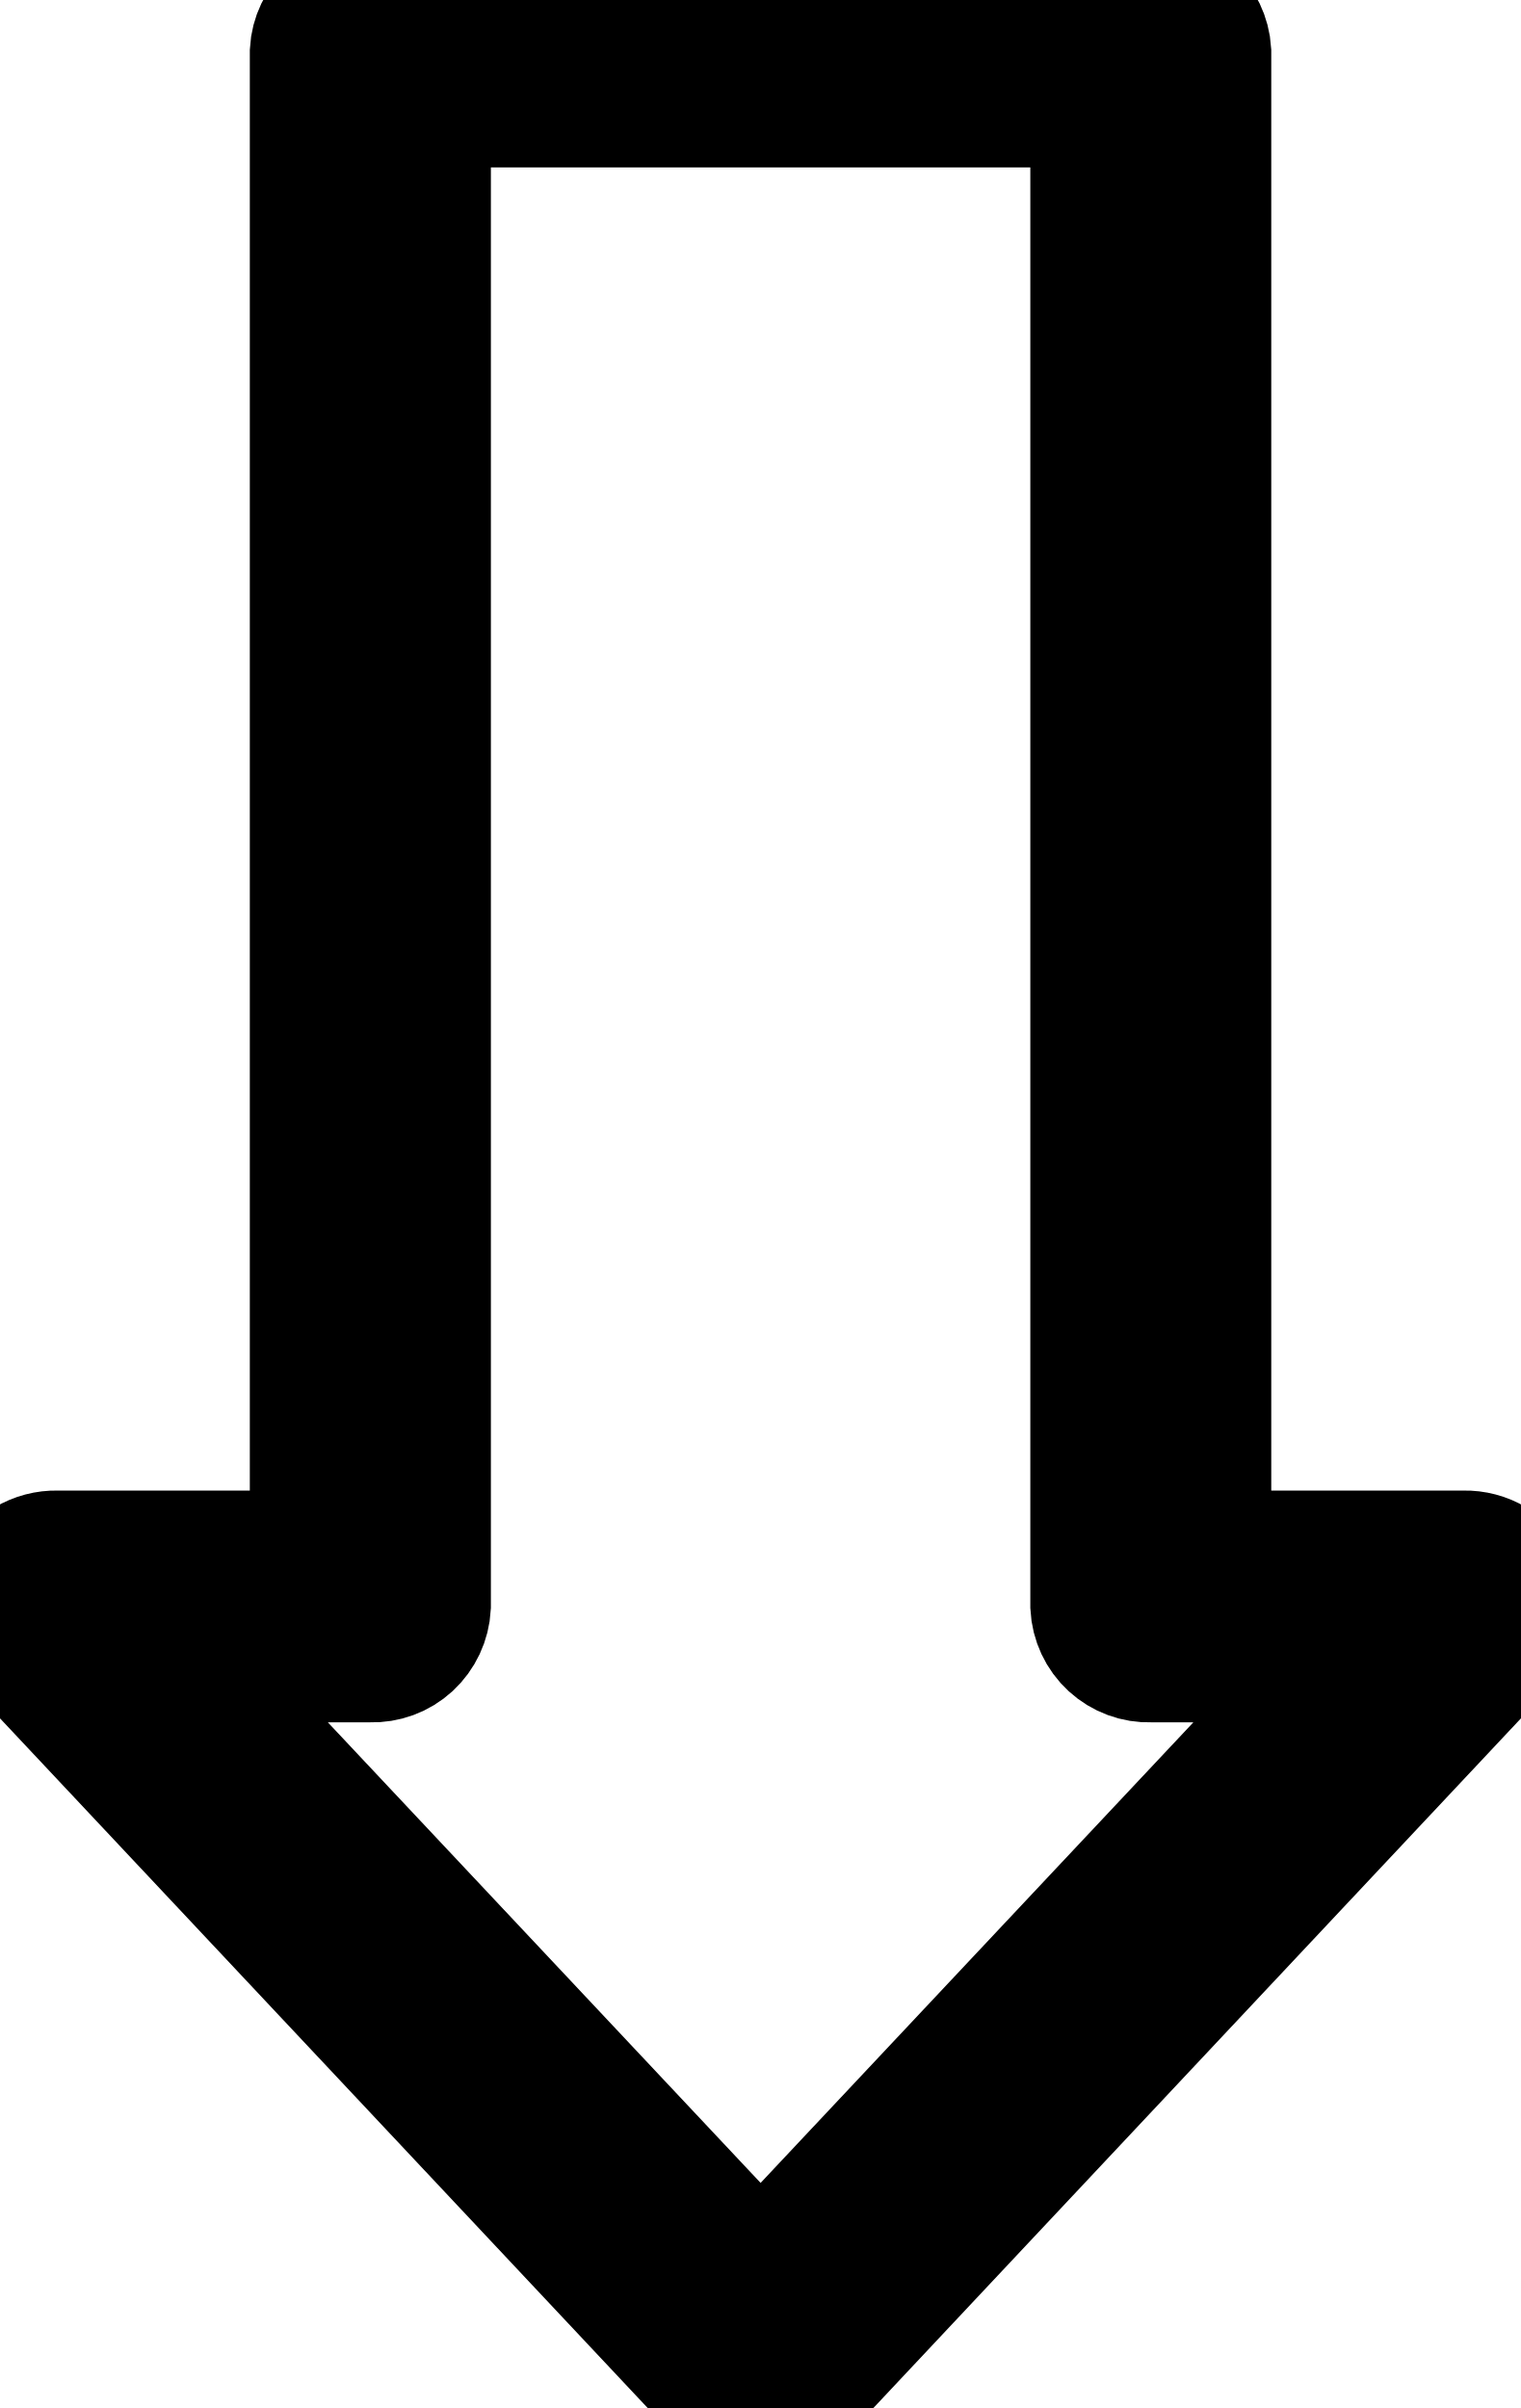
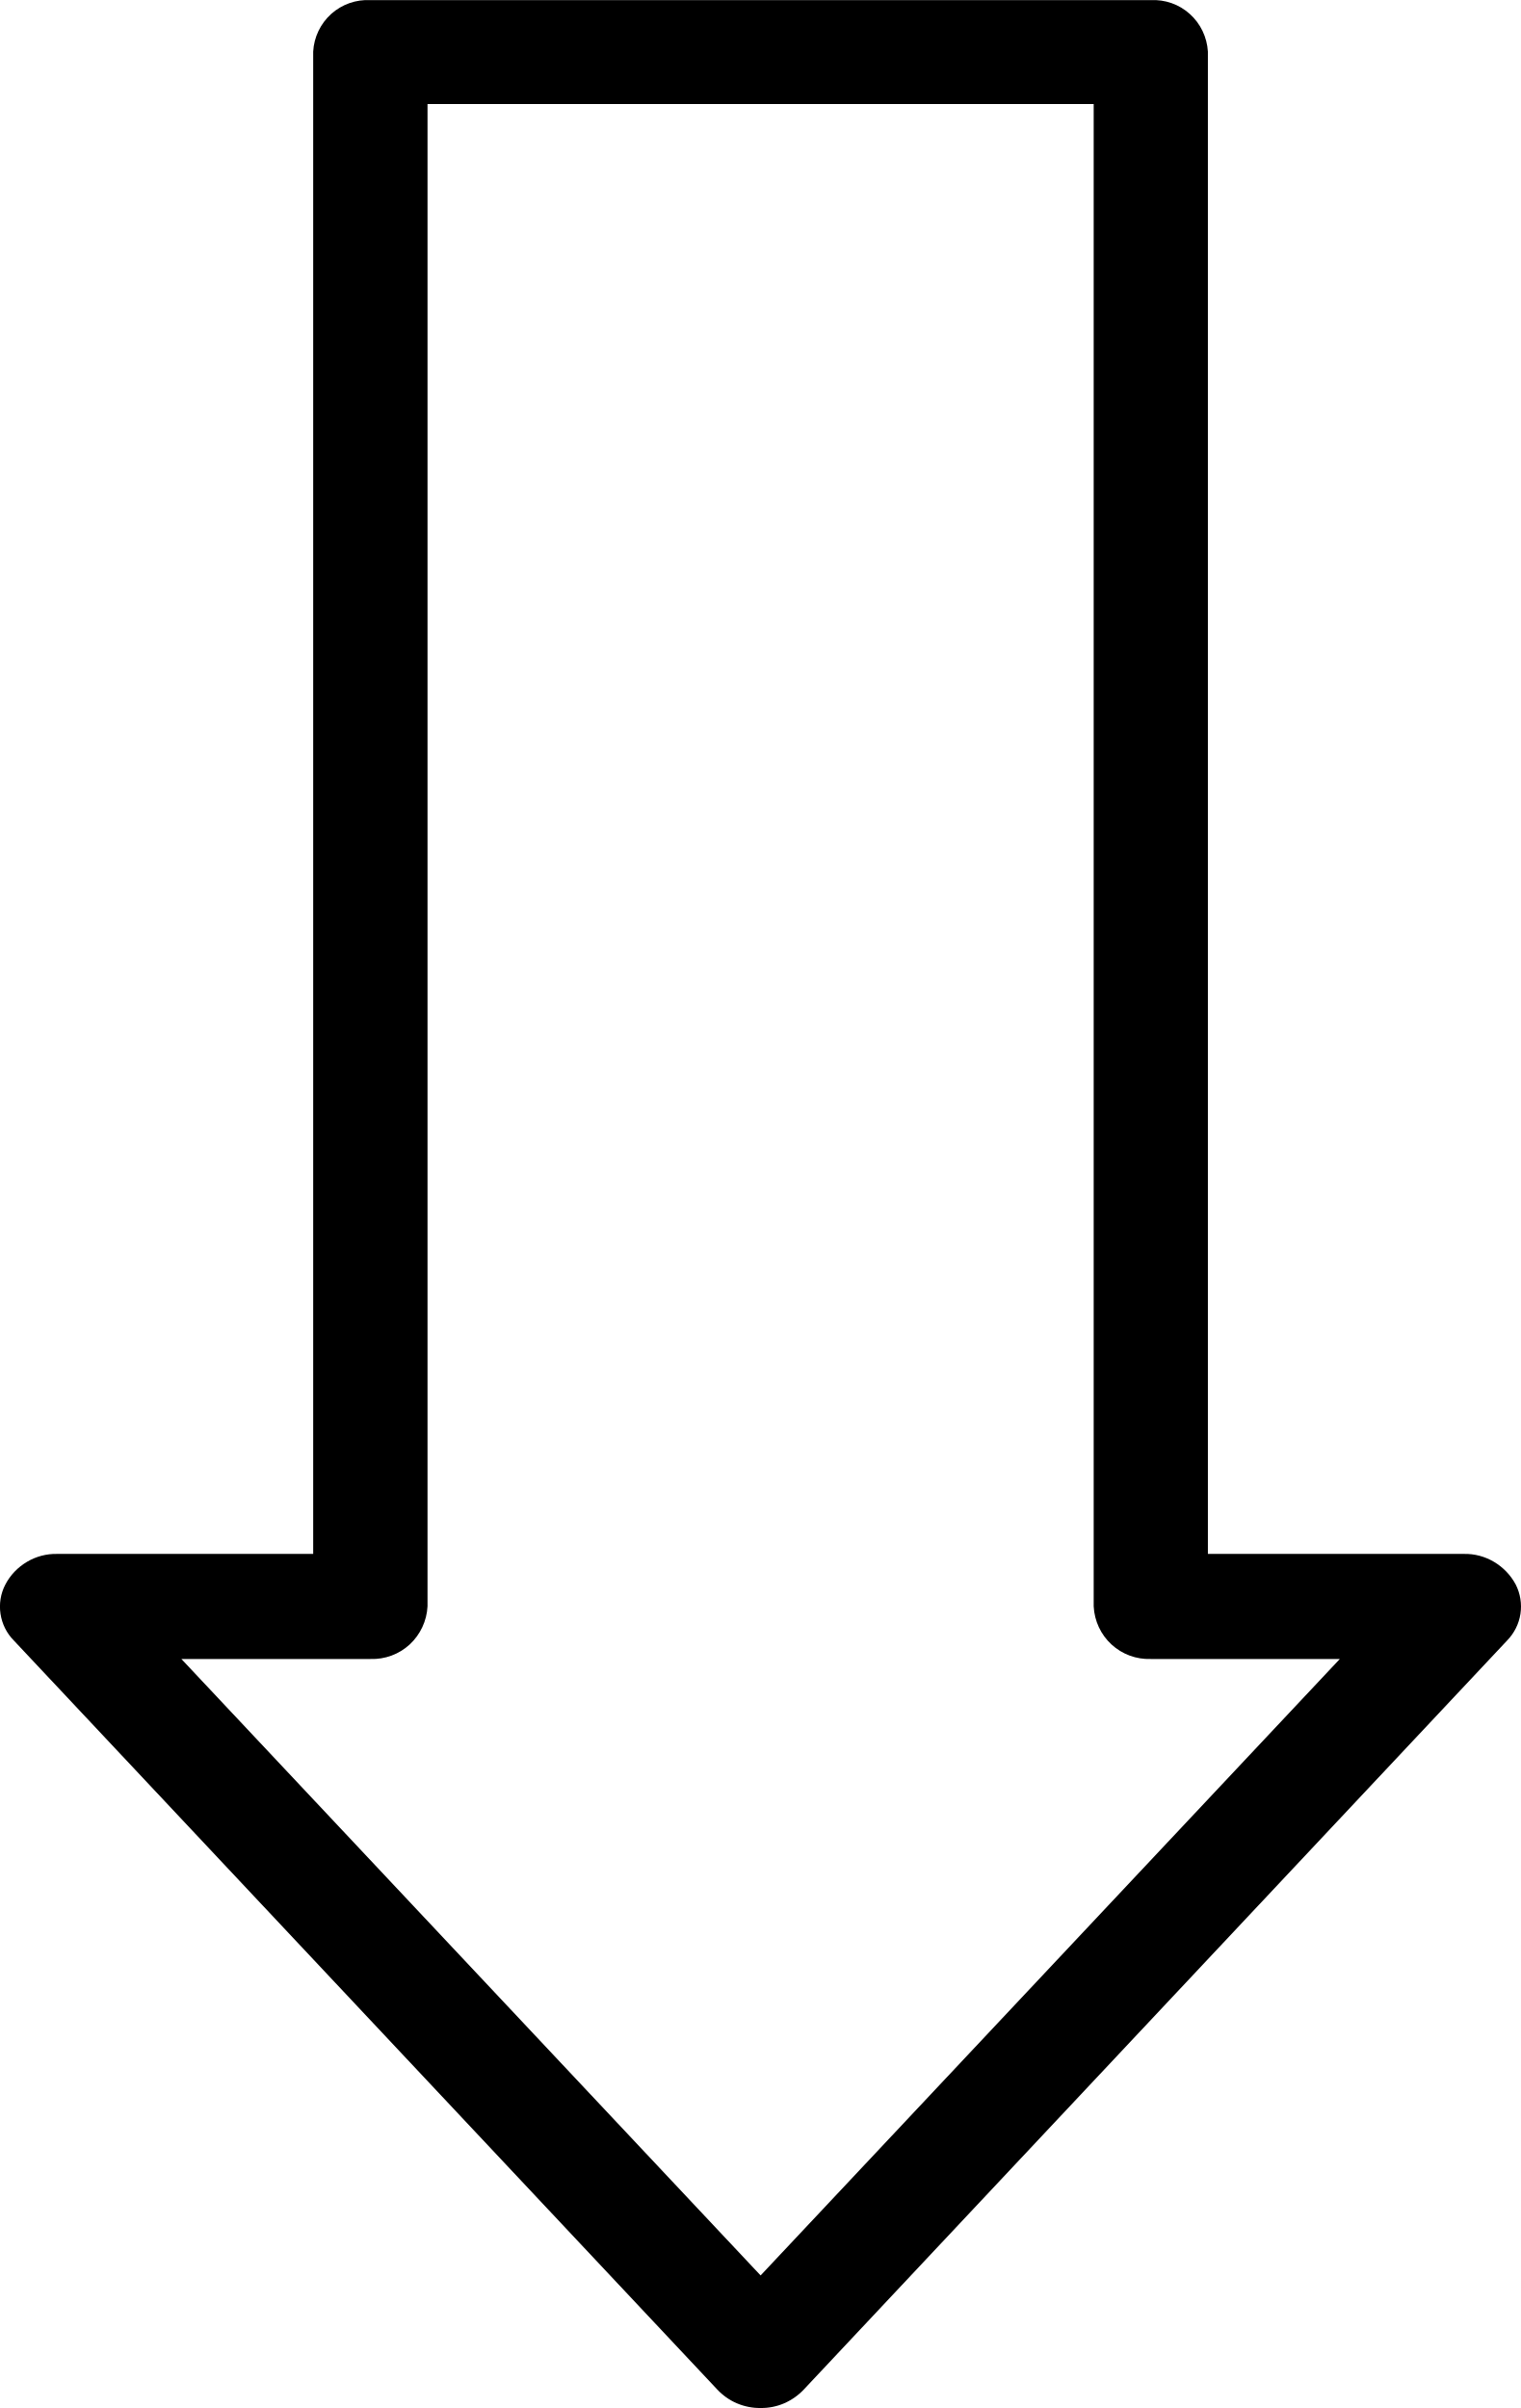
<svg xmlns="http://www.w3.org/2000/svg" width="12" height="19" viewBox="0 0 12 19" fill="none">
-   <path fill-rule="evenodd" clip-rule="evenodd" d="M6.001 19C5.937 19.001 5.873 18.988 5.814 18.963C5.755 18.938 5.702 18.9 5.658 18.853L0.108 12.943C0.052 12.886 0.016 12.813 0.004 12.734C-0.008 12.655 0.005 12.574 0.042 12.503C0.081 12.428 0.14 12.367 0.212 12.324C0.284 12.281 0.367 12.259 0.451 12.261H2.471V0.407C2.477 0.293 2.529 0.186 2.613 0.11C2.698 0.034 2.809 -0.005 2.922 0.001H9.078C9.192 -0.005 9.303 0.034 9.387 0.11C9.472 0.186 9.523 0.293 9.53 0.407V12.261H11.55C11.633 12.259 11.716 12.281 11.788 12.324C11.86 12.367 11.919 12.428 11.959 12.503C11.995 12.574 12.008 12.655 11.996 12.734C11.984 12.813 11.947 12.886 11.892 12.943L6.343 18.853C6.299 18.9 6.246 18.937 6.187 18.963C6.129 18.988 6.065 19.001 6.001 19ZM1.431 13.09L6.001 17.954L10.571 13.09H9.079C8.965 13.094 8.854 13.053 8.77 12.976C8.685 12.898 8.635 12.79 8.629 12.675V0.821H3.373V12.675C3.367 12.79 3.316 12.898 3.232 12.976C3.148 13.053 3.037 13.094 2.923 13.09H1.431Z" stroke="black" />
+   <path d="M6.001 19C5.937 19.001 5.873 18.988 5.814 18.963C5.755 18.938 5.702 18.9 5.658 18.853L0.108 12.943C0.052 12.886 0.016 12.813 0.004 12.734C-0.008 12.655 0.005 12.574 0.042 12.503C0.081 12.428 0.14 12.367 0.212 12.324C0.284 12.281 0.367 12.259 0.451 12.261H2.471V0.407C2.477 0.293 2.529 0.186 2.613 0.11C2.698 0.034 2.809 -0.005 2.922 0.001H9.078C9.192 -0.005 9.303 0.034 9.387 0.11C9.472 0.186 9.523 0.293 9.53 0.407V12.261H11.55C11.633 12.259 11.716 12.281 11.788 12.324C11.86 12.367 11.919 12.428 11.959 12.503C11.995 12.574 12.008 12.655 11.996 12.734C11.984 12.813 11.947 12.886 11.892 12.943L6.343 18.853C6.299 18.9 6.246 18.937 6.187 18.963C6.129 18.988 6.065 19.001 6.001 19ZM1.431 13.09L6.001 17.954L10.571 13.09H9.079C8.965 13.094 8.854 13.053 8.77 12.976C8.685 12.898 8.635 12.79 8.629 12.675V0.821H3.373V12.675C3.367 12.79 3.316 12.898 3.232 12.976C3.148 13.053 3.037 13.094 2.923 13.09H1.431Z" fill="black" stroke-linecap="round" stroke-linejoin="round" />
</svg>
